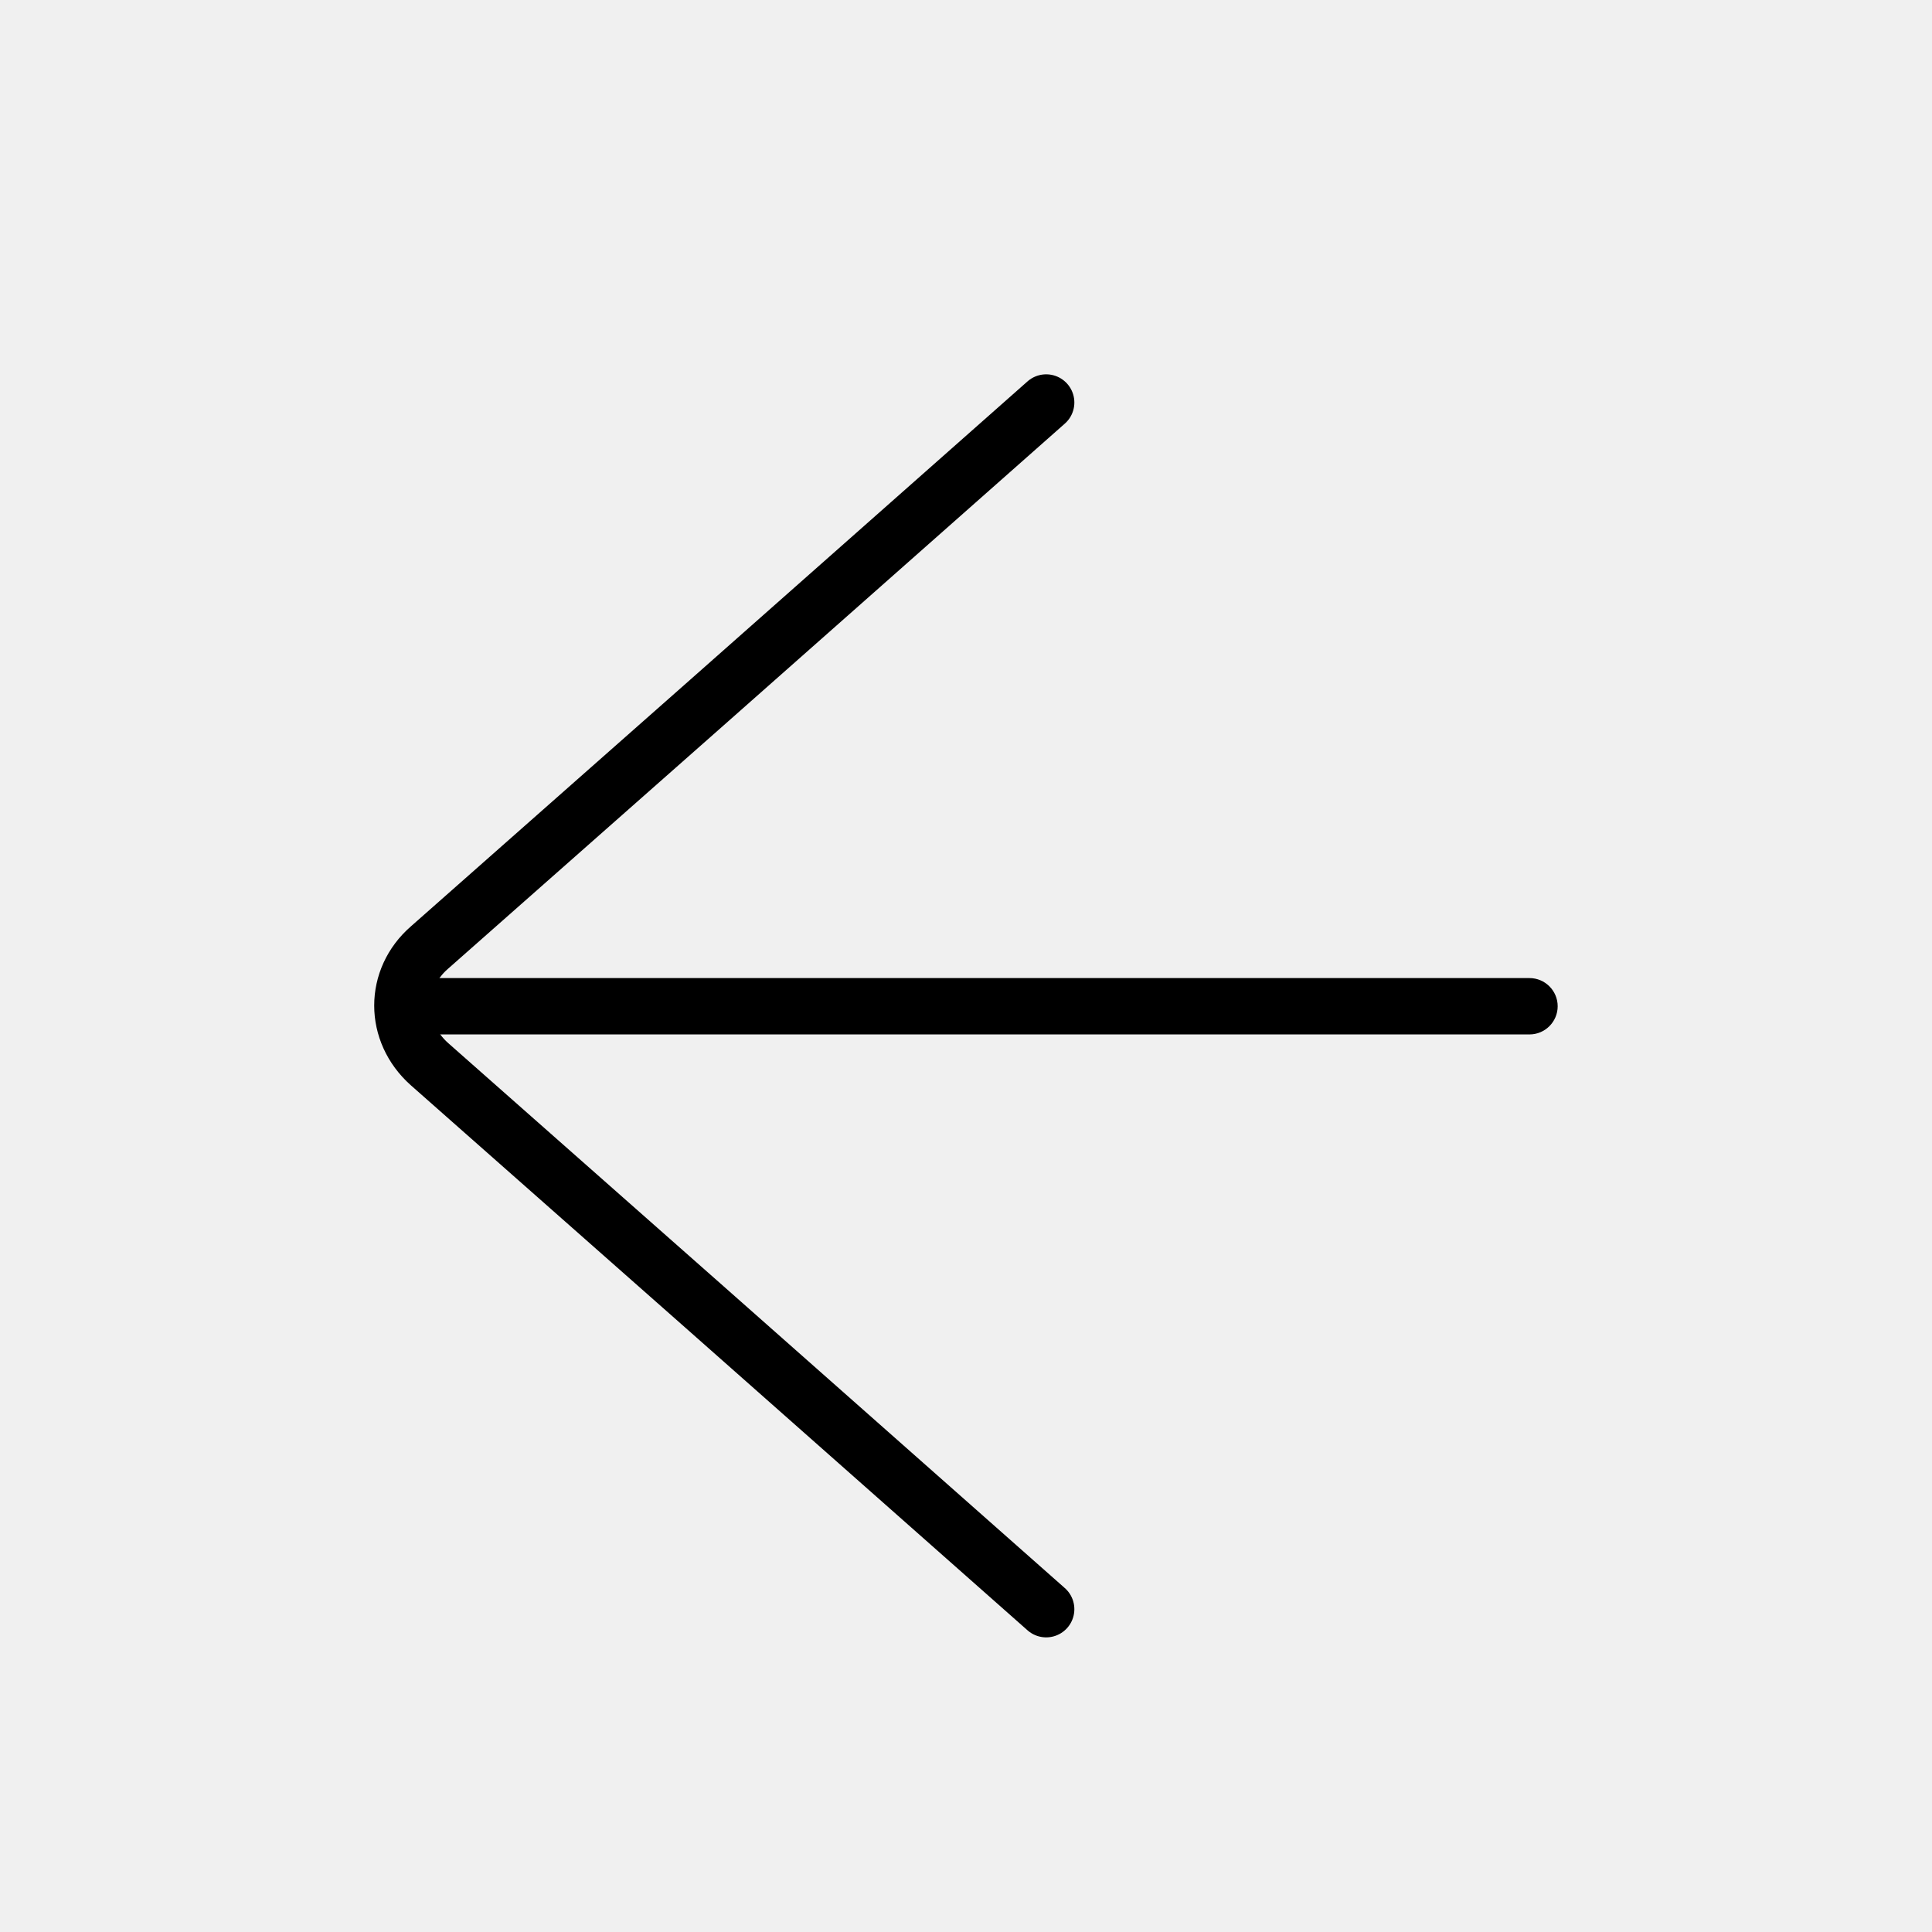
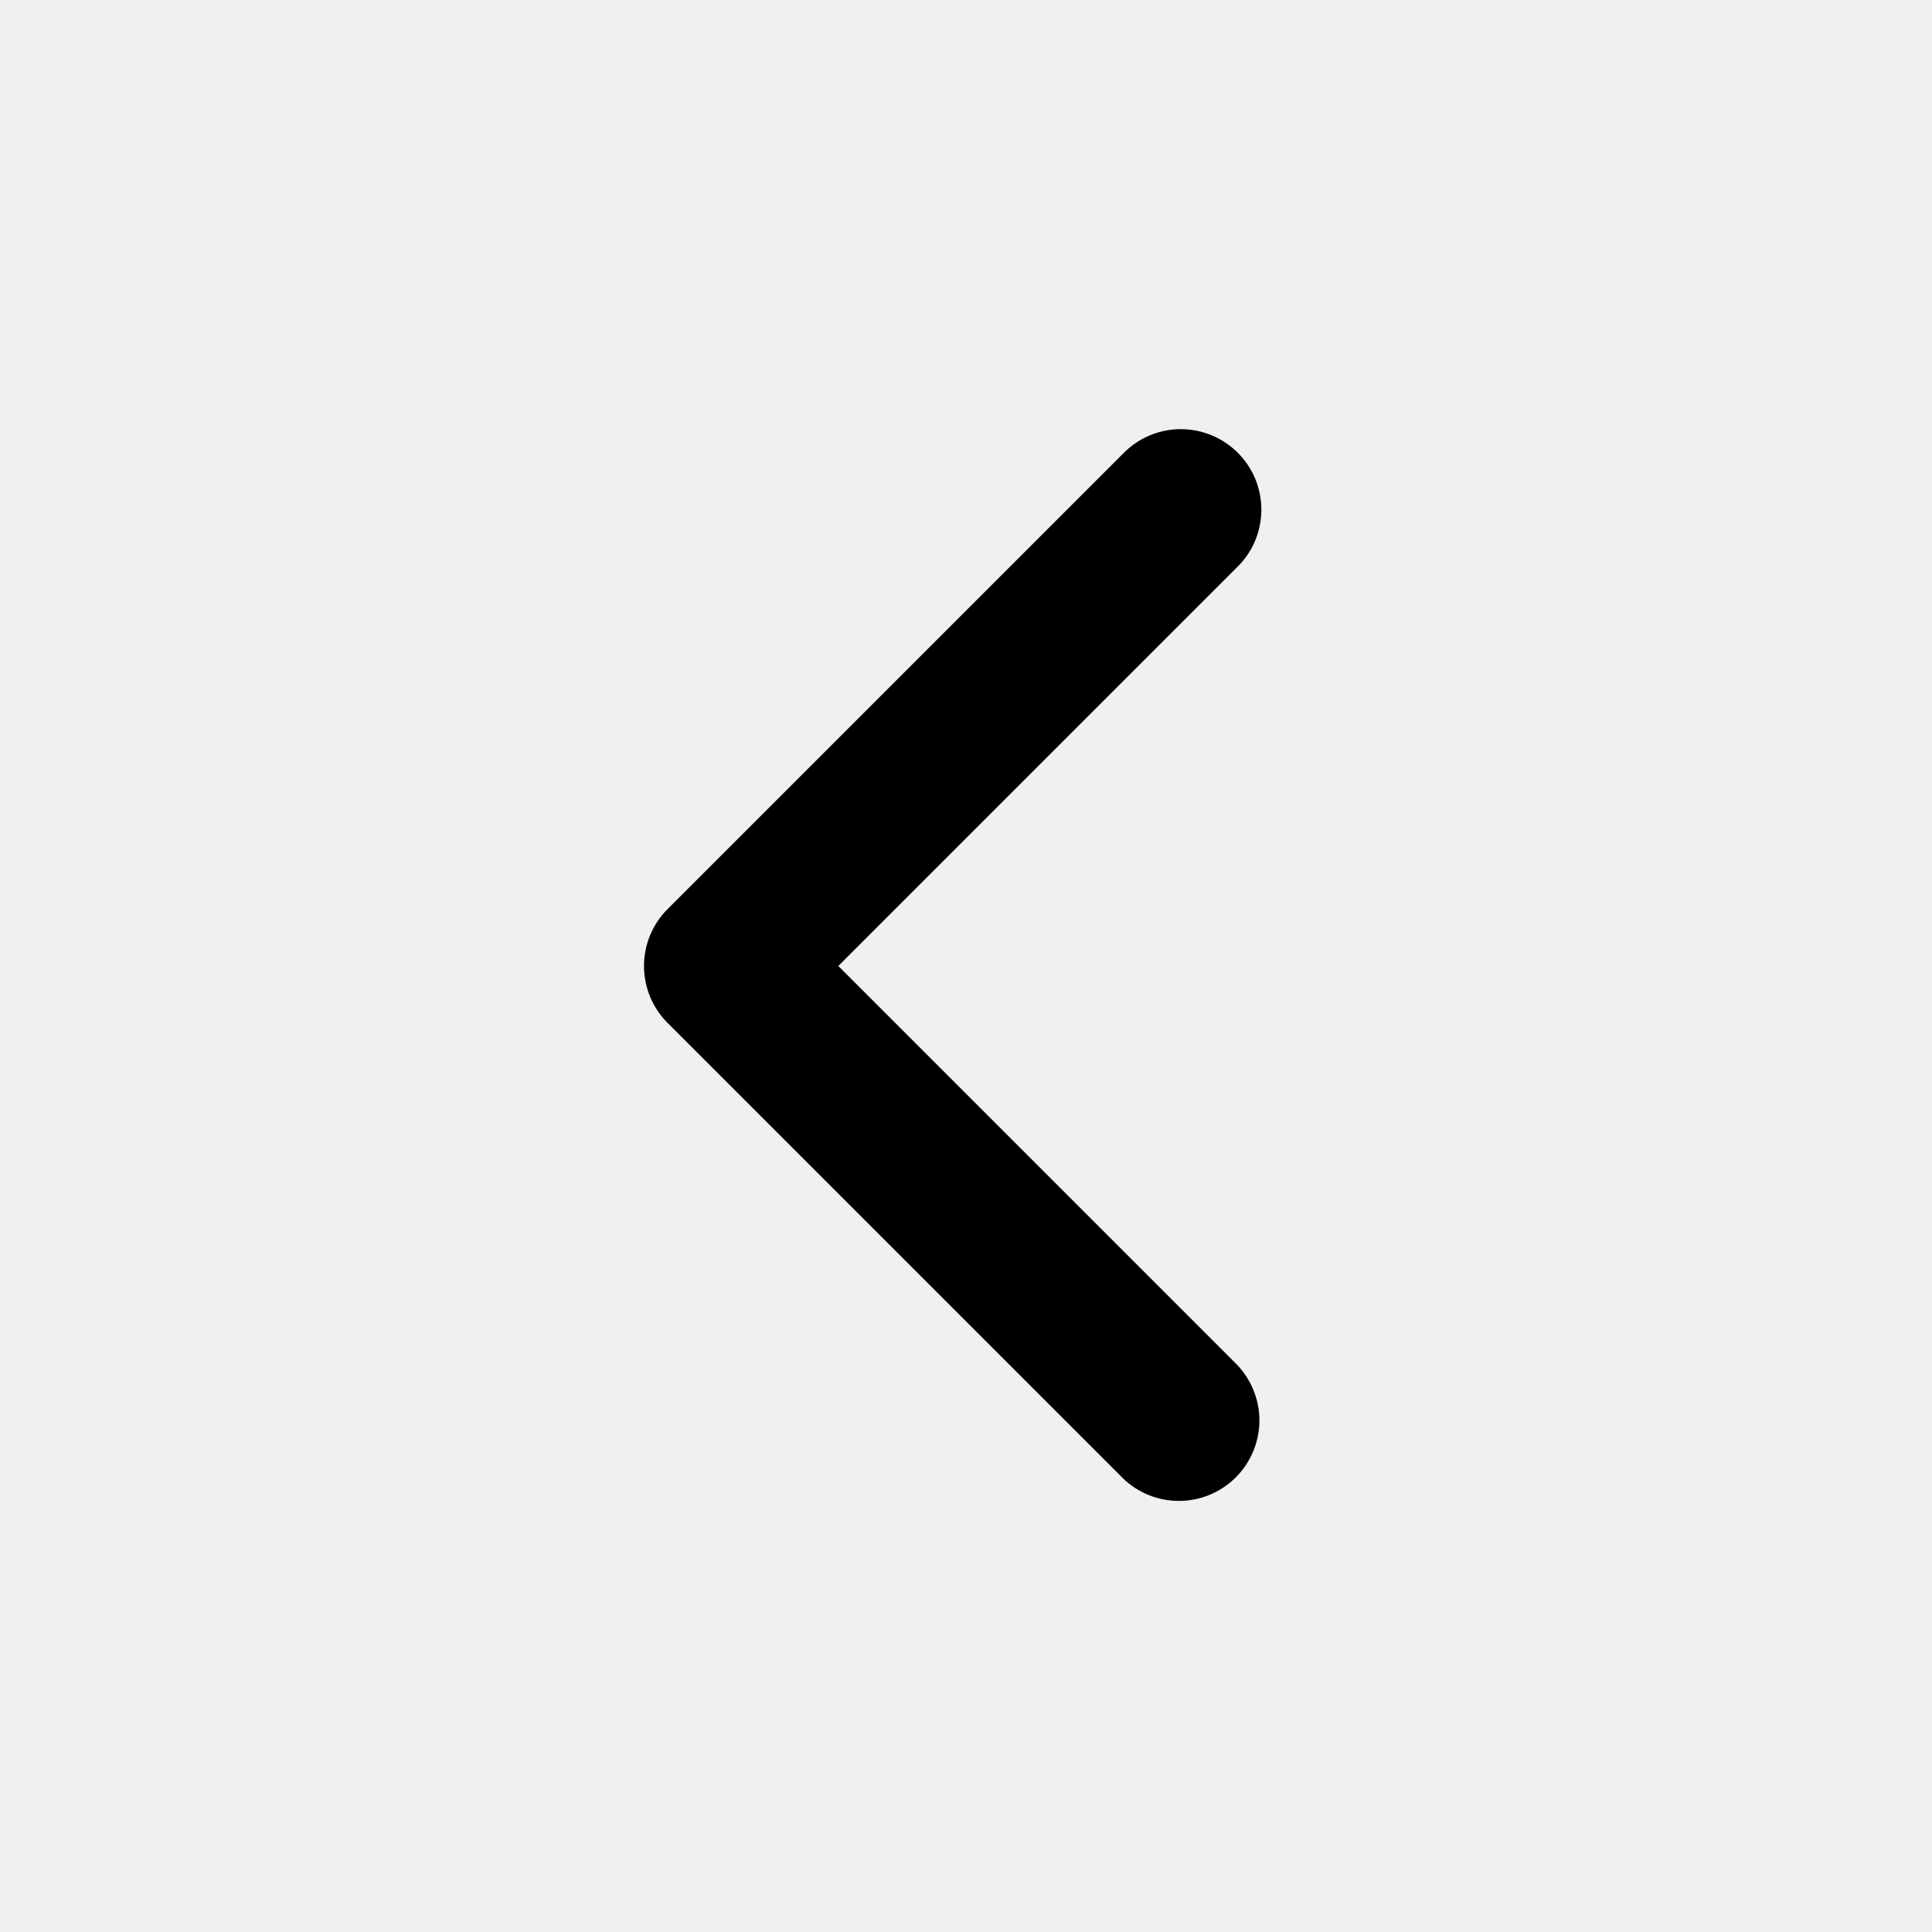
<svg xmlns="http://www.w3.org/2000/svg" width="24" height="24" viewBox="0 0 24 24" fill="none">
-   <path d="M12.996 19.99L8.756 16.24L5.336 13.22C4.886 12.82 4.886 12.16 5.336 11.77L8.756 8.75L12.996 5" stroke="black" stroke-width="0.7" stroke-linecap="round" stroke-linejoin="round" />
-   <path d="M19 12.85C19.193 12.85 19.35 12.693 19.35 12.5C19.35 12.307 19.193 12.15 19 12.15V12.85ZM5 12.85H19V12.15H5V12.85Z" fill="black" />
+   <g clip-path="url(#clip0_5048_58)">
+     <path fill-rule="evenodd" clip-rule="evenodd" d="M8.293 12.707C8.105 12.52 8 12.265 8 12C8 11.735 8.105 11.481 8.293 11.293L13.95 5.636C14.042 5.541 14.152 5.465 14.274 5.412C14.396 5.36 14.528 5.332 14.66 5.331C14.793 5.33 14.925 5.355 15.048 5.406C15.171 5.456 15.282 5.53 15.376 5.624C15.47 5.718 15.544 5.829 15.595 5.952C15.645 6.075 15.67 6.207 15.669 6.34C15.668 6.473 15.64 6.604 15.588 6.726C15.536 6.848 15.459 6.958 15.364 7.05L10.414 12L15.364 16.95C15.546 17.139 15.647 17.392 15.645 17.654C15.642 17.916 15.537 18.167 15.352 18.352C15.166 18.538 14.915 18.643 14.653 18.645C14.391 18.647 14.138 18.547 13.95 18.364L8.293 12.707Z" fill="black" />
+   </g>
+   <defs>
+     <clipPath id="clip0_5048_58">
+       <rect width="24" height="24" fill="white" />
+     </clipPath>
+   </defs>
</svg>
